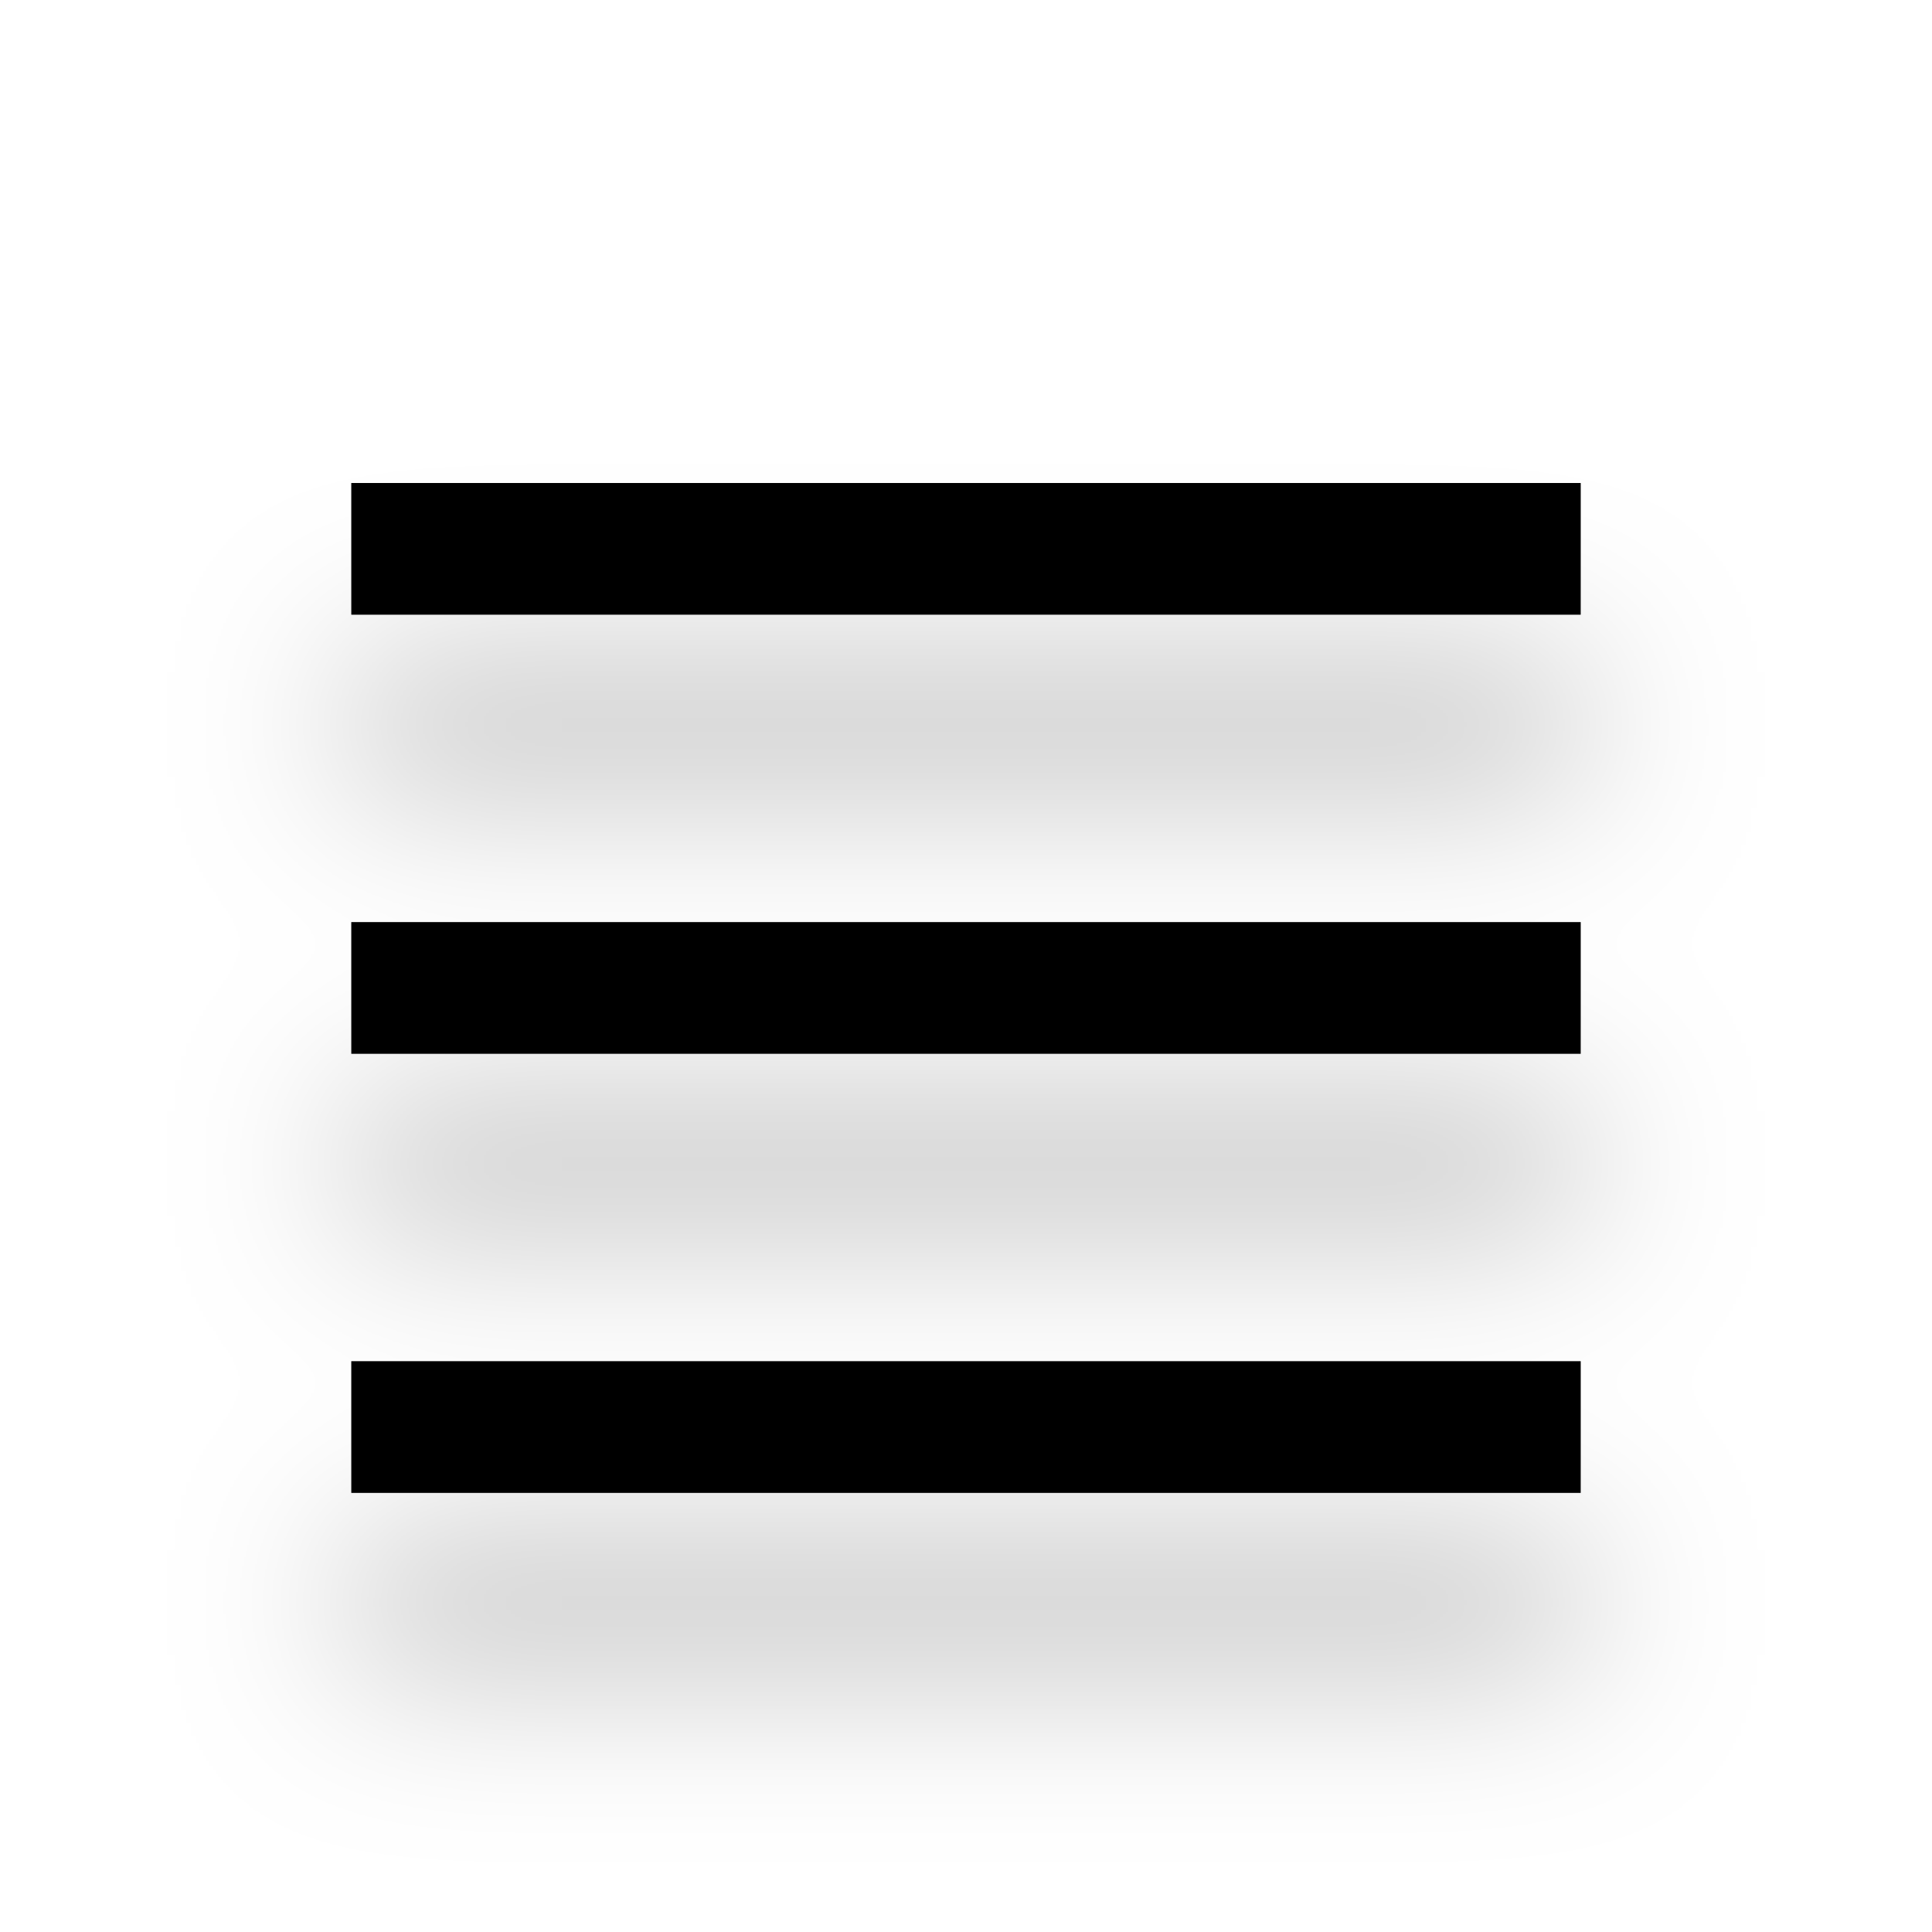
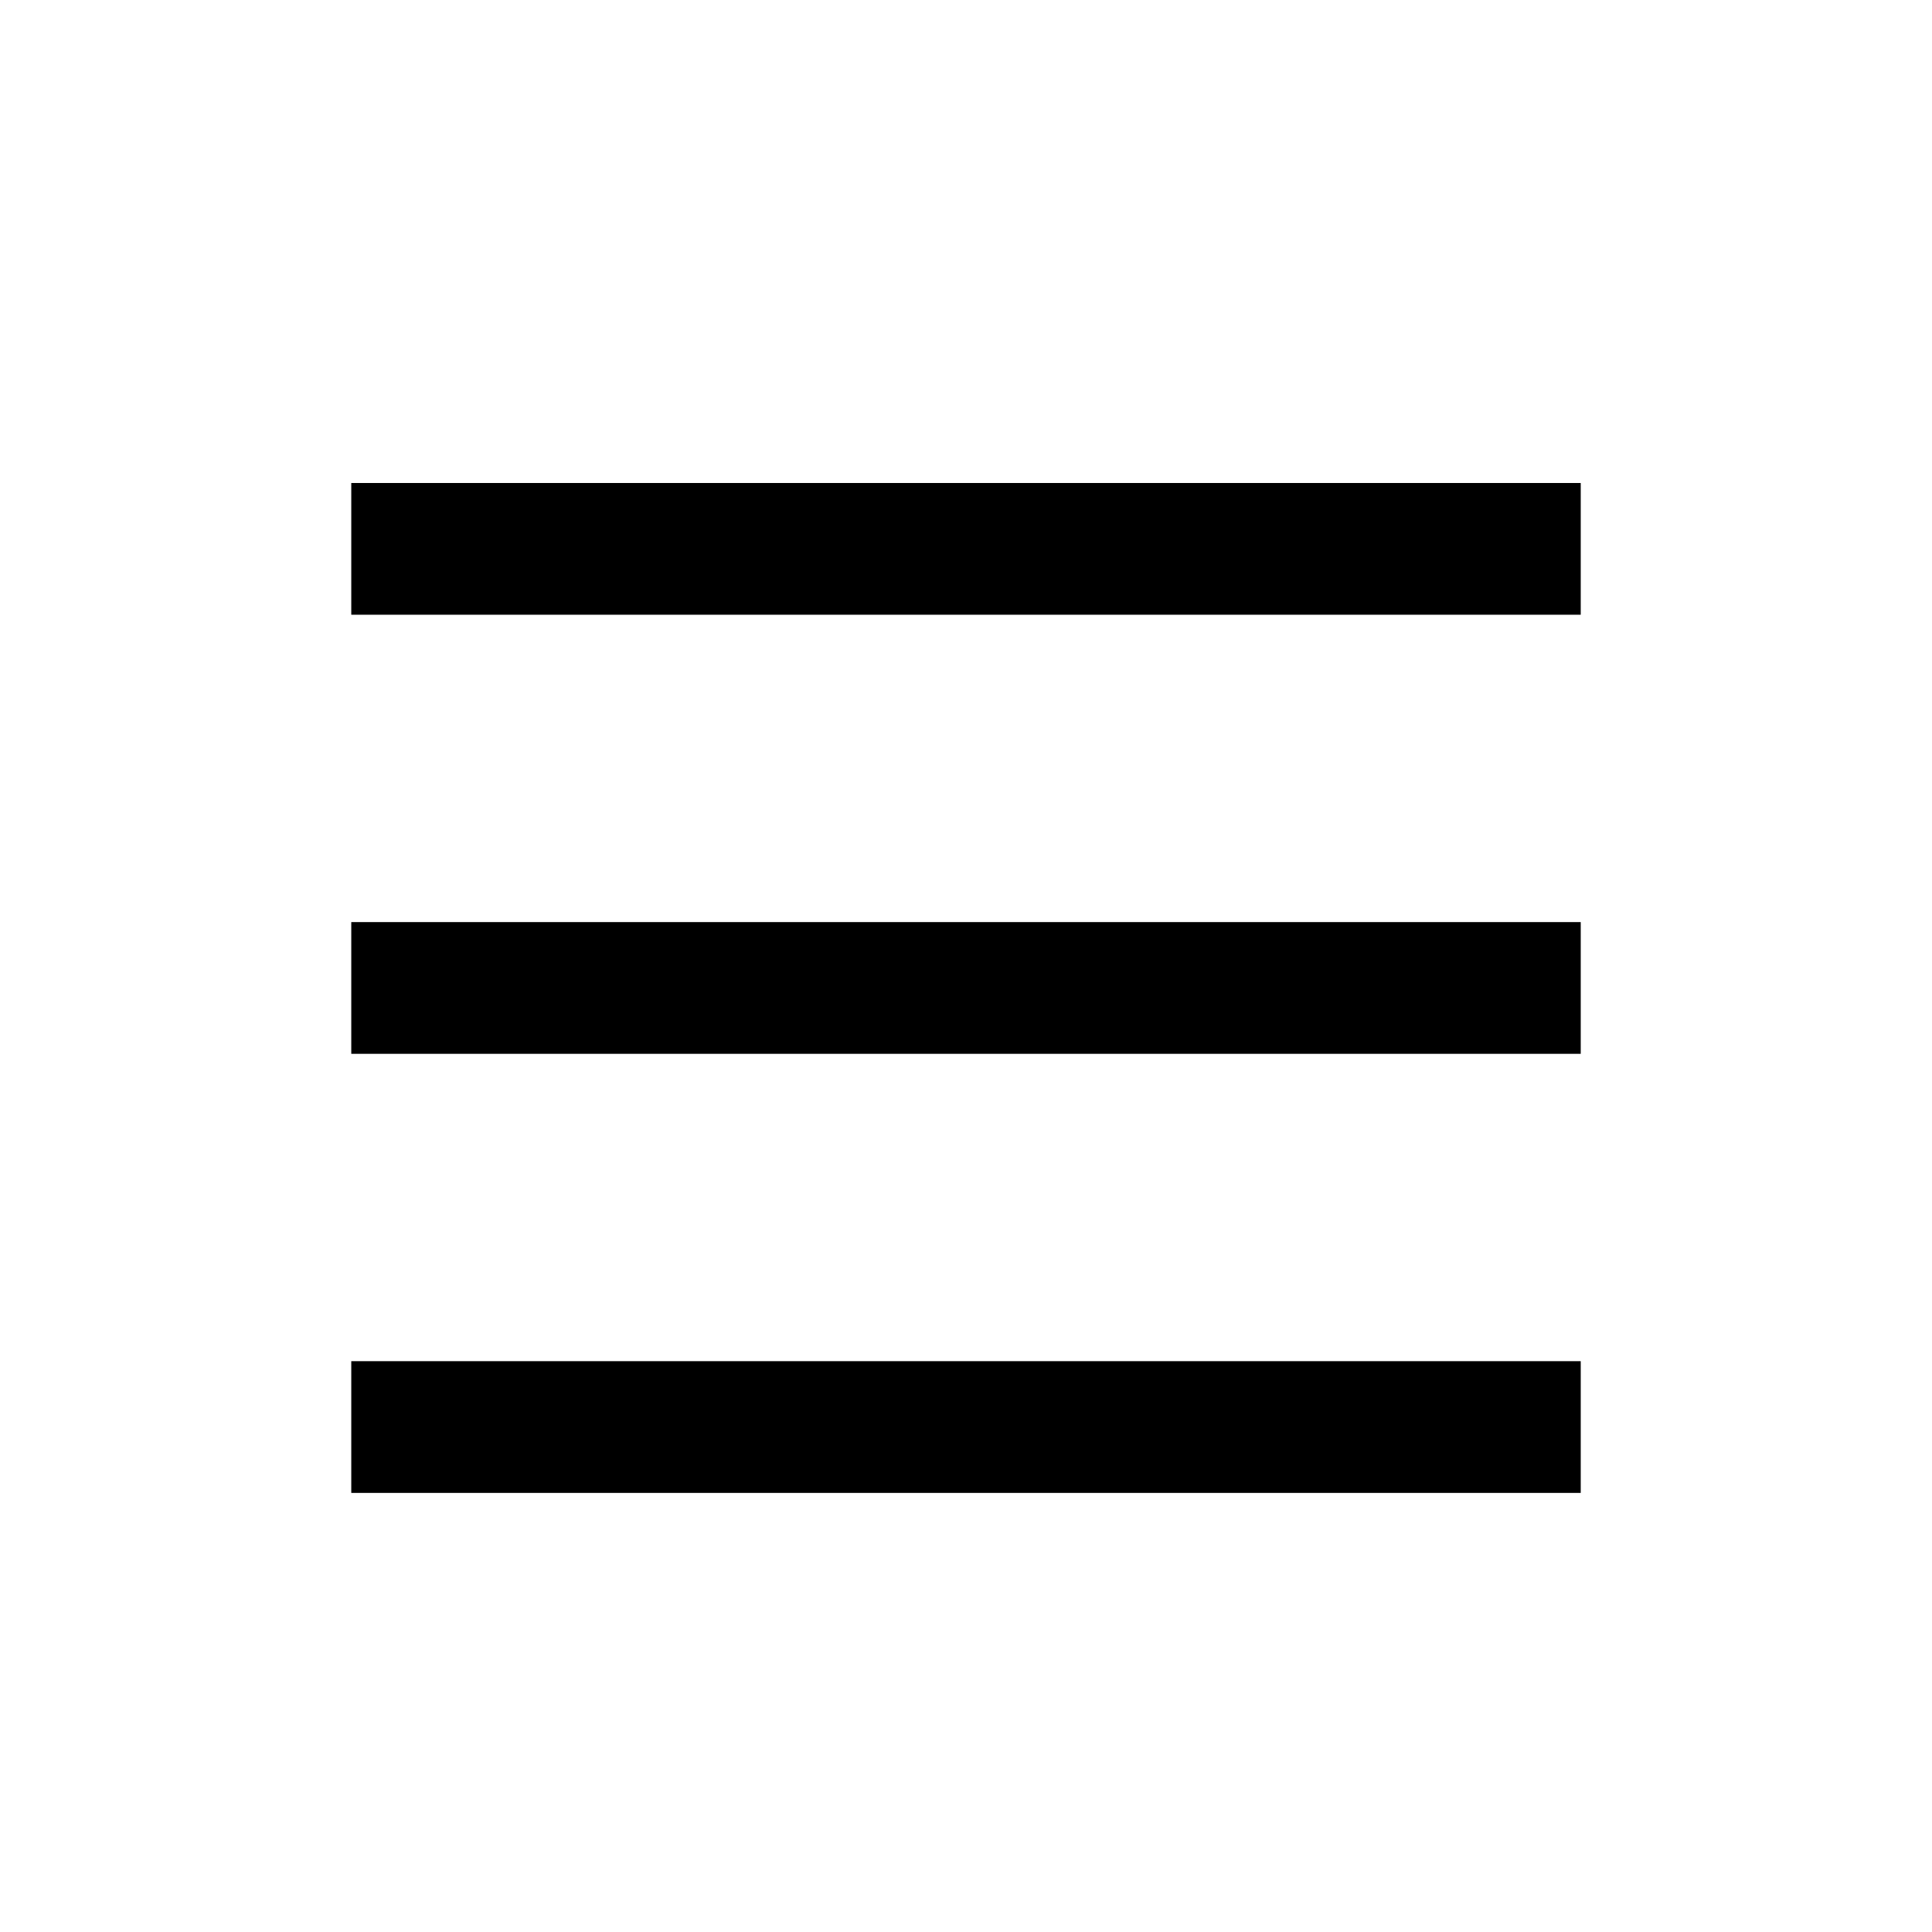
<svg xmlns="http://www.w3.org/2000/svg" width="44" height="44" viewBox="0 0 44 44" fill="none">
-   <g filter="url(#filter0_d)">
-     <path fill-rule="evenodd" clip-rule="evenodd" d="M36 14L8 14V11L36 11V14Z" fill="black" />
-     <path fill-rule="evenodd" clip-rule="evenodd" d="M36 24L8 24V21L36 21V24Z" fill="black" />
-     <path fill-rule="evenodd" clip-rule="evenodd" d="M36 34L8 34V31L36 31V34Z" fill="black" />
-   </g>
-   <defs>
-     <filter id="filter0_d" x="-4" y="0" width="52" height="52" filterUnits="userSpaceOnUse" color-interpolation-filters="sRGB">
-       <feFlood flood-opacity="0" result="BackgroundImageFix" />
-       <feColorMatrix in="SourceAlpha" type="matrix" values="0 0 0 0 0 0 0 0 0 0 0 0 0 0 0 0 0 0 127 0" result="hardAlpha" />
-       <feOffset dy="4" />
-       <feGaussianBlur stdDeviation="2" />
-       <feComposite in2="hardAlpha" operator="out" />
-       <feColorMatrix type="matrix" values="0 0 0 0 0 0 0 0 0 0 0 0 0 0 0 0 0 0 0.25 0" />
-       <feBlend mode="normal" in2="BackgroundImageFix" result="effect1_dropShadow" />
-       <feBlend mode="normal" in="SourceGraphic" in2="effect1_dropShadow" result="shape" />
-     </filter>
-   </defs>
+   <path fill-rule="evenodd" clip-rule="evenodd" d="M36 14L8 14V11L36 11V14Z" fill="black" />
+   <path fill-rule="evenodd" clip-rule="evenodd" d="M36 24L8 24V21L36 21V24Z" fill="black" />
+   <path fill-rule="evenodd" clip-rule="evenodd" d="M36 34L8 34V31L36 31V34Z" fill="black" />
</svg>
